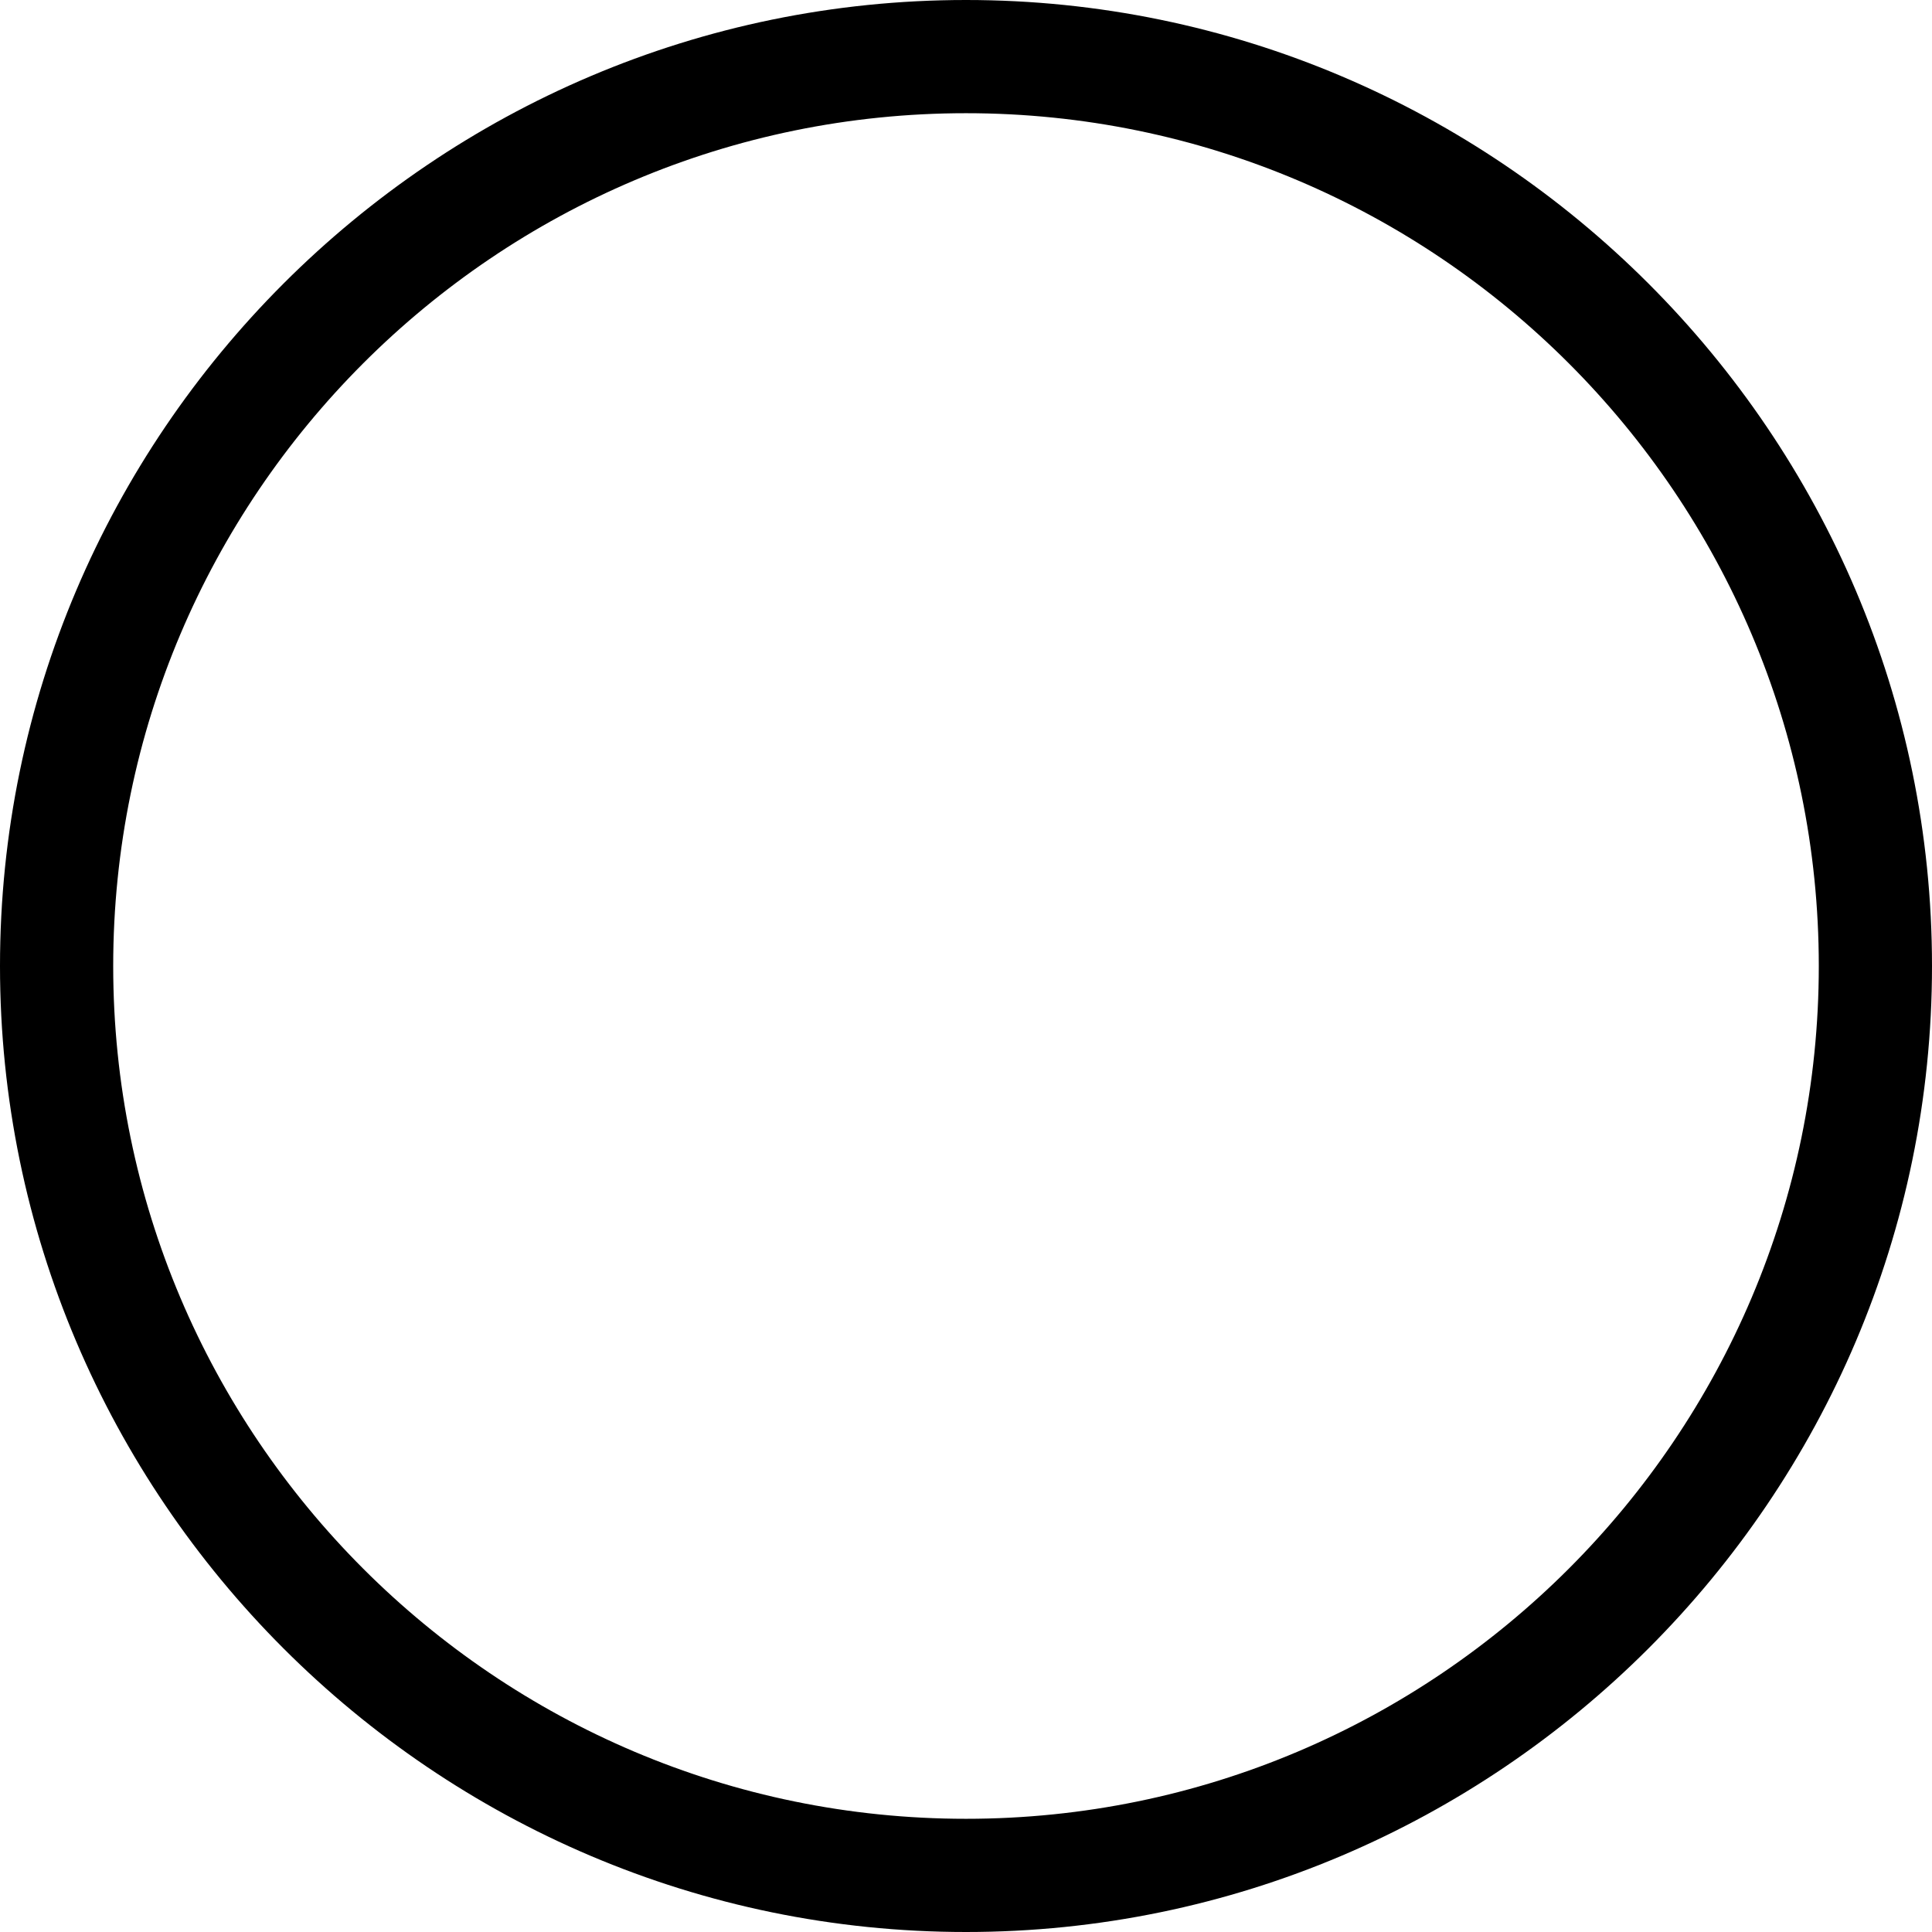
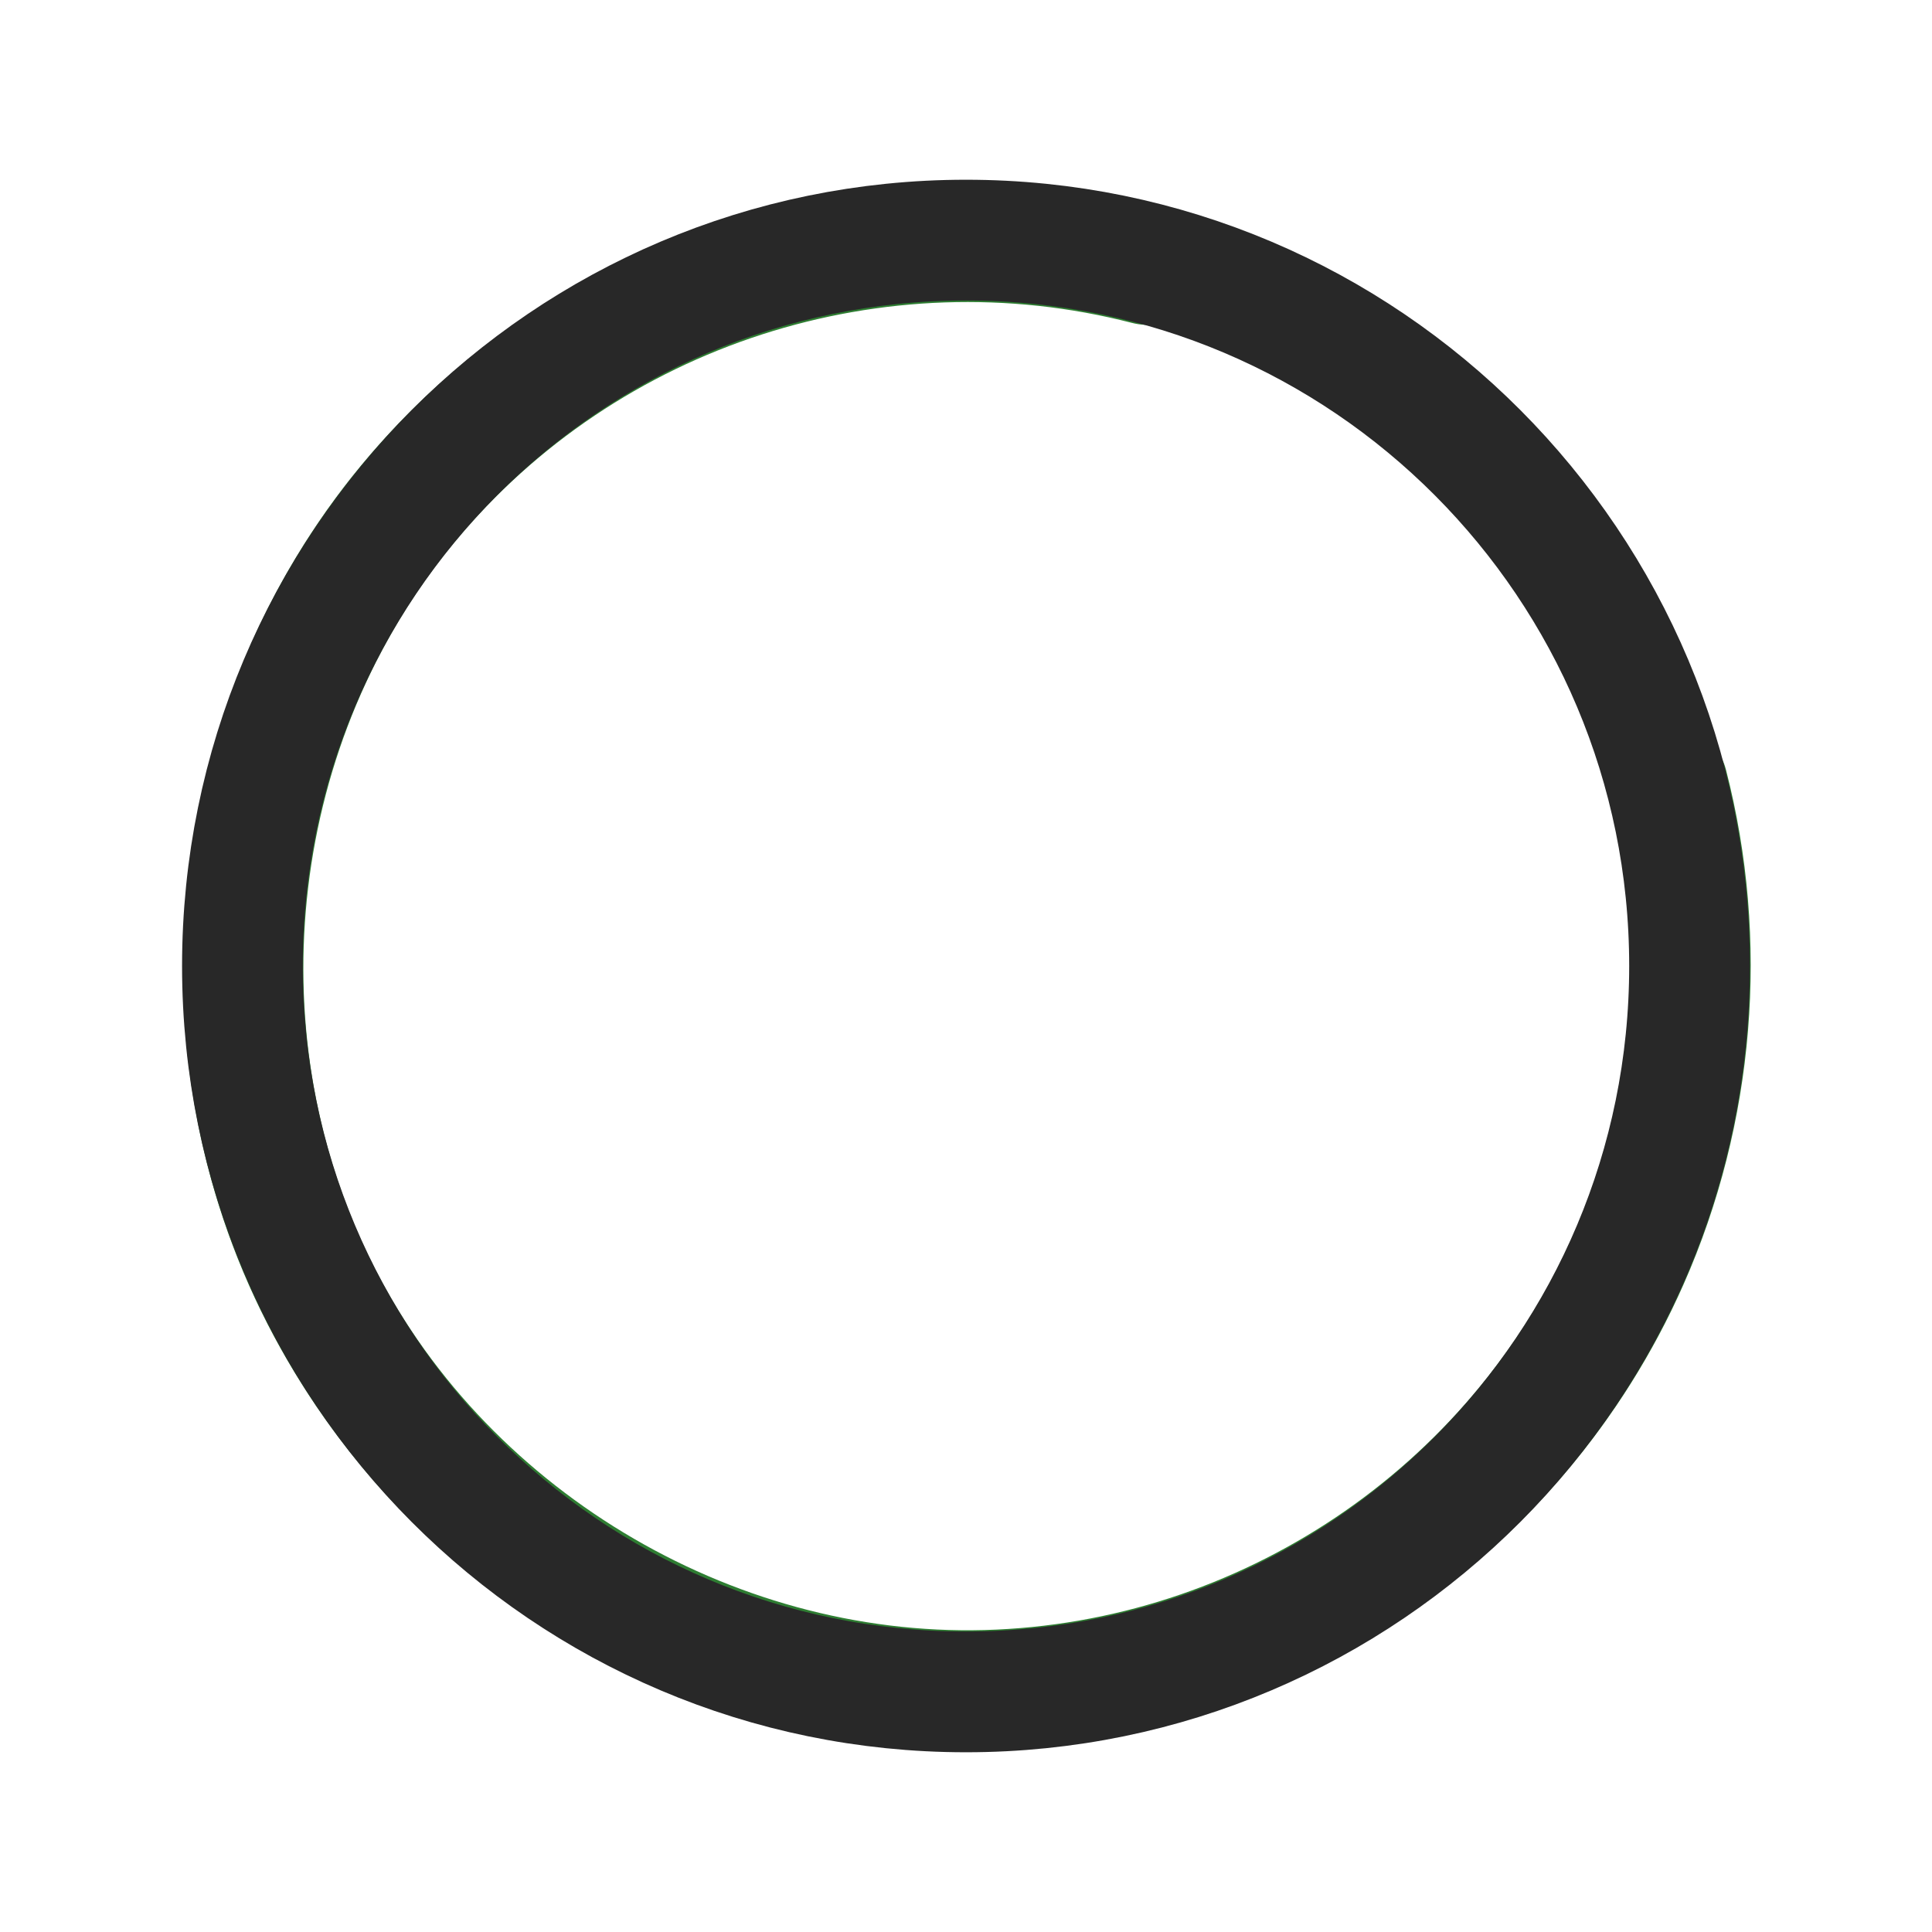
- <svg xmlns="http://www.w3.org/2000/svg" version="1.1" id="Layer_1" width="12" height="12" x="0px" y="0px" viewBox="0 0 512 512" style="enable-background:new 0 0 512 512;" xml:space="preserve">
+ <svg xmlns="http://www.w3.org/2000/svg" width="64" height="64" fill="currentColor" enable-background="new 0 0 64 64">
  <g>
-     <g>
-       <path d="M256,0C115.03,0,0,115.05,0,256c0,140.97,115.05,256,256,256c140.97,0,256-115.05,256-256C512,115.03,396.95,0,256,0z     M256,482C131.383,482,30,380.617,30,256S131.383,30,256,30s226,101.383,226,226S380.617,482,256,482z" />
+     <g id="svg_1">
+       <path id="svg_2" d="m32.016,58.003c-9.888,0.001 -19.006,-5.665 -23.373,-14.583c-4.419,-9.027 -3.081,-20.285 3.331,-28.014c6.405,-7.721 16.818,-11.09 26.526,-8.583c1.069,0.276 1.712,1.367 1.437,2.437c-0.276,1.07 -1.368,1.712 -2.437,1.437c-8.212,-2.121 -17.026,0.729 -22.447,7.264c-5.424,6.539 -6.556,16.064 -2.817,23.702c3.725,7.608 11.942,12.564 20.376,12.334c8.433,-0.23 16.086,-5.359 19.497,-13.066c2.003,-4.526 2.427,-9.651 1.192,-14.432c-0.276,-1.069 0.367,-2.16 1.437,-2.437c1.067,-0.277 2.16,0.367 2.437,1.437c1.458,5.649 0.959,11.705 -1.407,17.051c-4.032,9.11 -13.079,15.173 -23.046,15.445c-0.236,0.005 -0.472,0.008 -0.706,0.008z" fill="rgb(46, 125, 50)" />
    </g>
+     <ellipse stroke="#282828" stroke-width="4" fill-opacity="0" ry="24.046" rx="23.969" id="svg_7" cy="32" cx="32" fill="#a9d37e" />
  </g>
-   <g>
- 	</g>
-   <g>
- 	</g>
-   <g>
- 	</g>
-   <g>
- 	</g>
-   <g>
- 	</g>
-   <g>
- 	</g>
-   <g>
- 	</g>
-   <g>
- 	</g>
-   <g>
- 	</g>
-   <g>
- 	</g>
-   <g>
- 	</g>
-   <g>
- 	</g>
-   <g>
- 	</g>
-   <g>
- 	</g>
-   <g>
- 	</g>
</svg>
